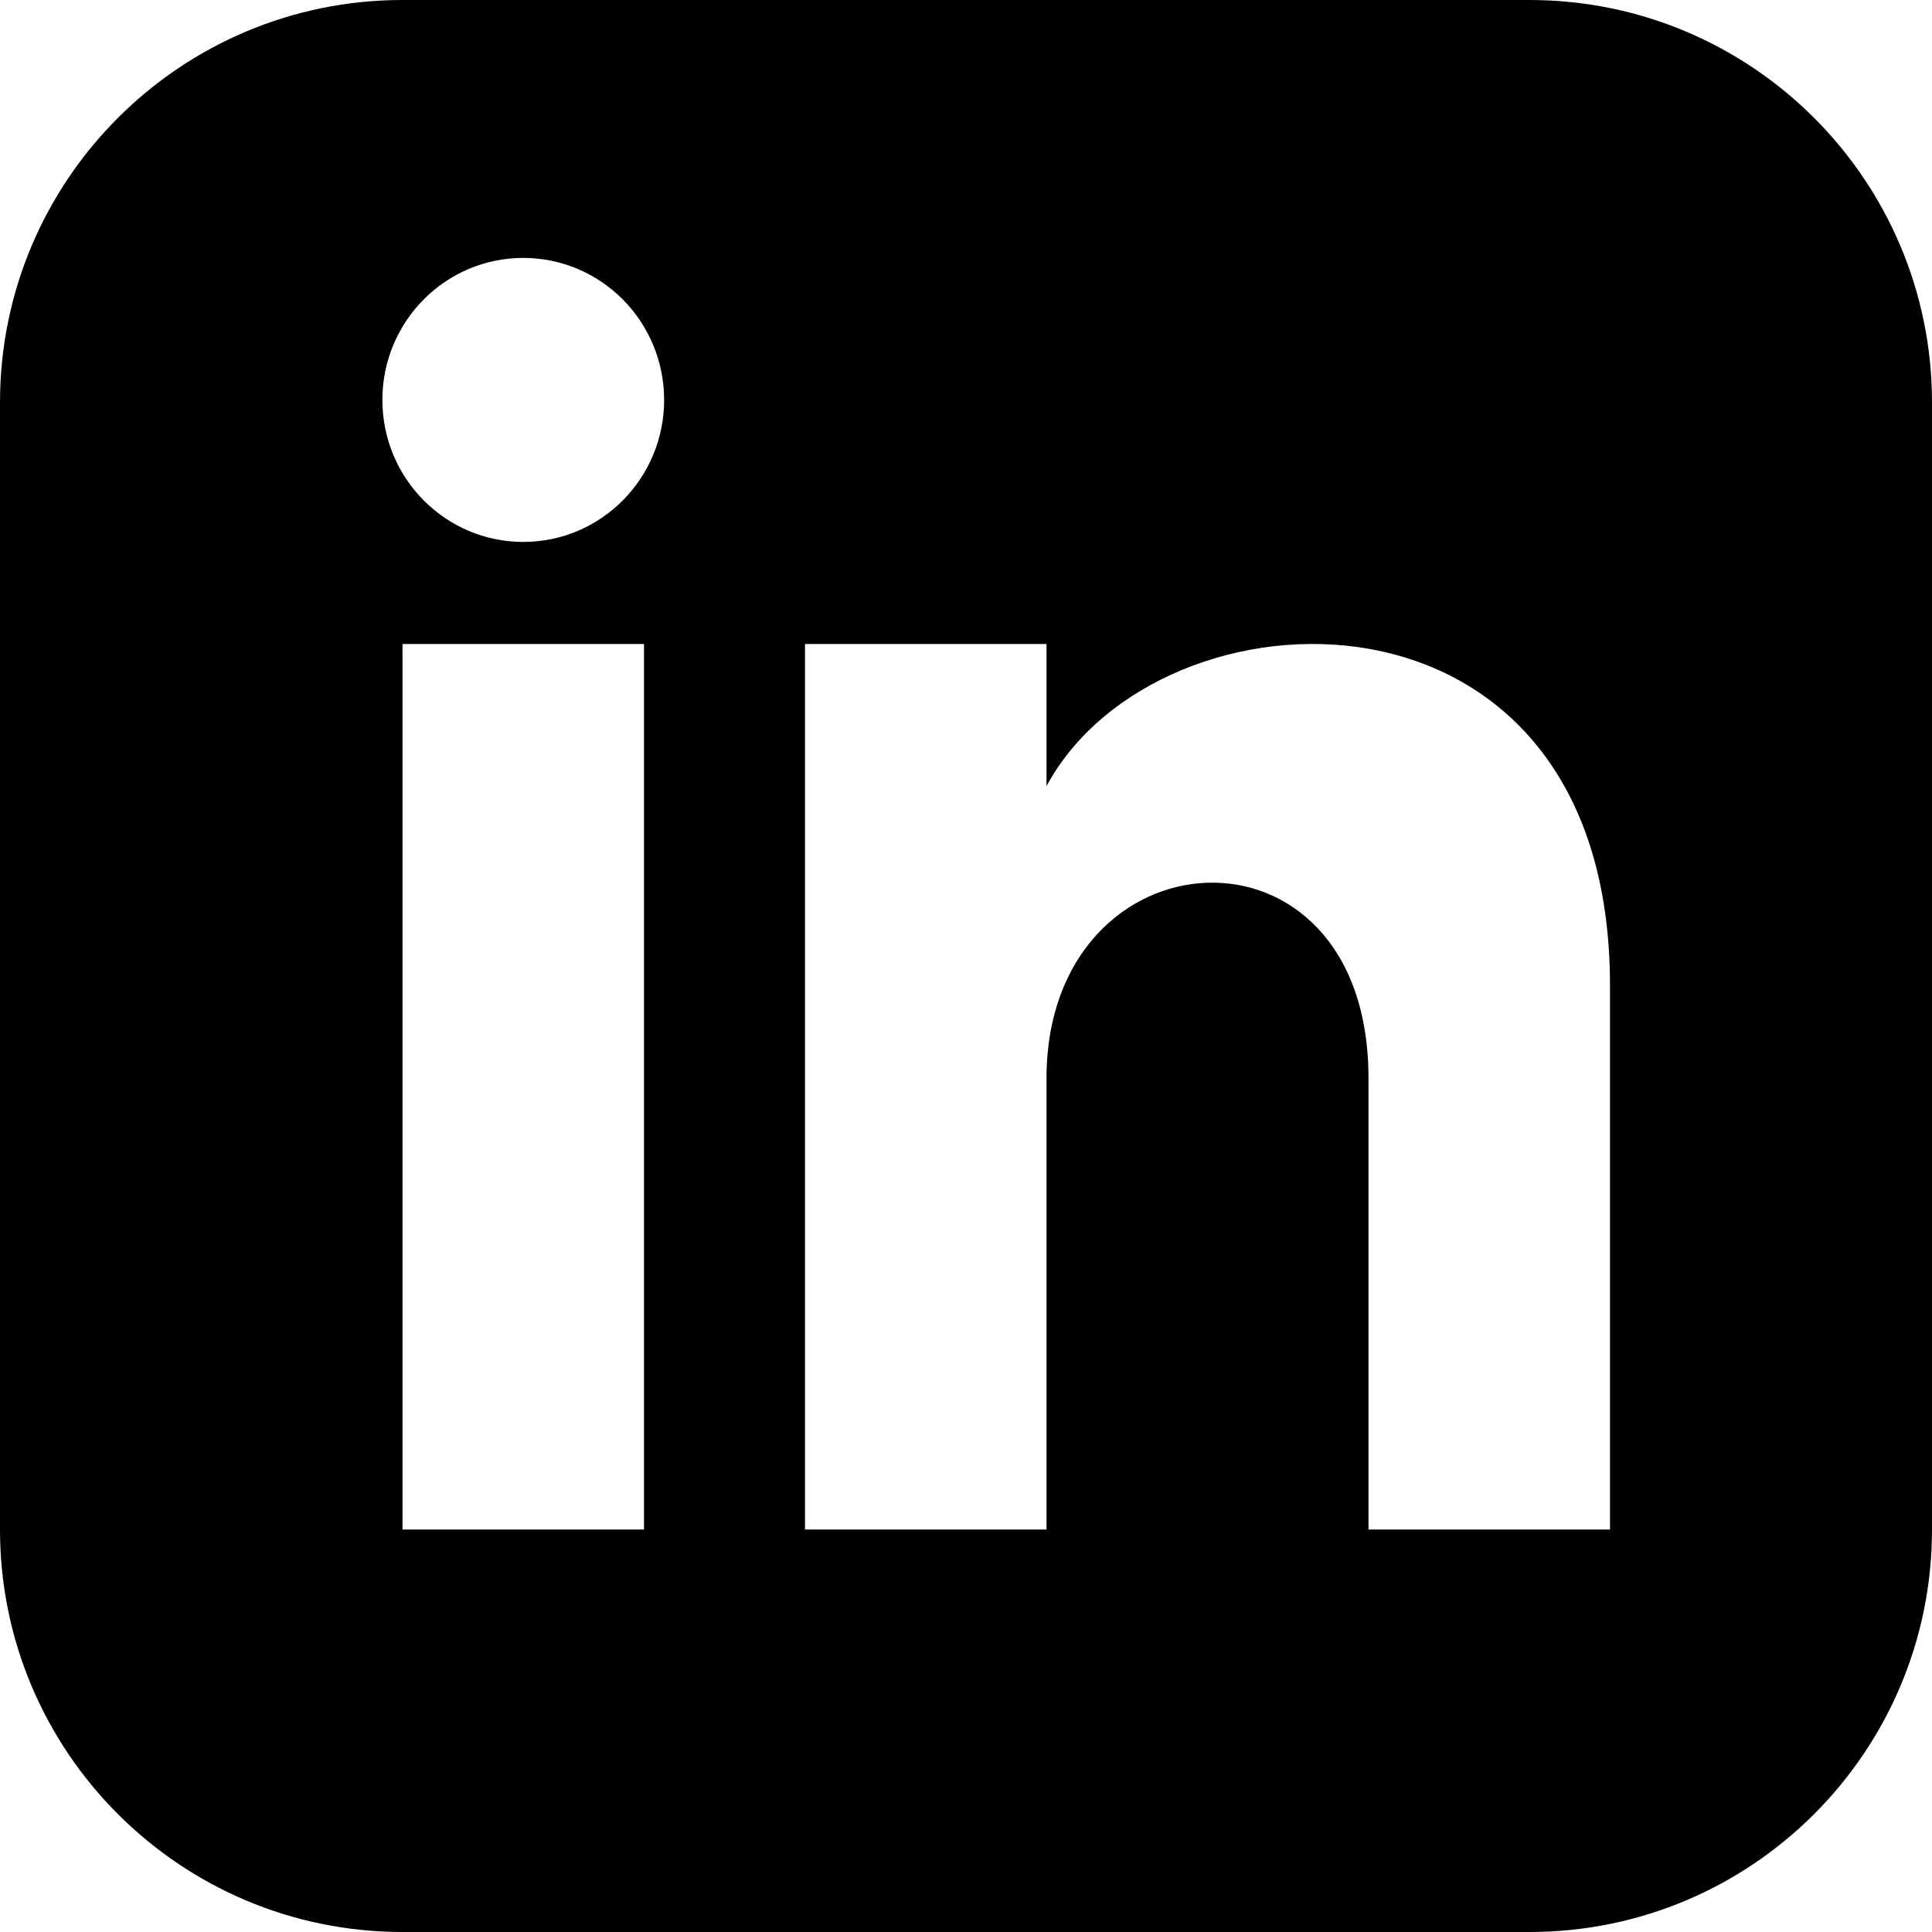
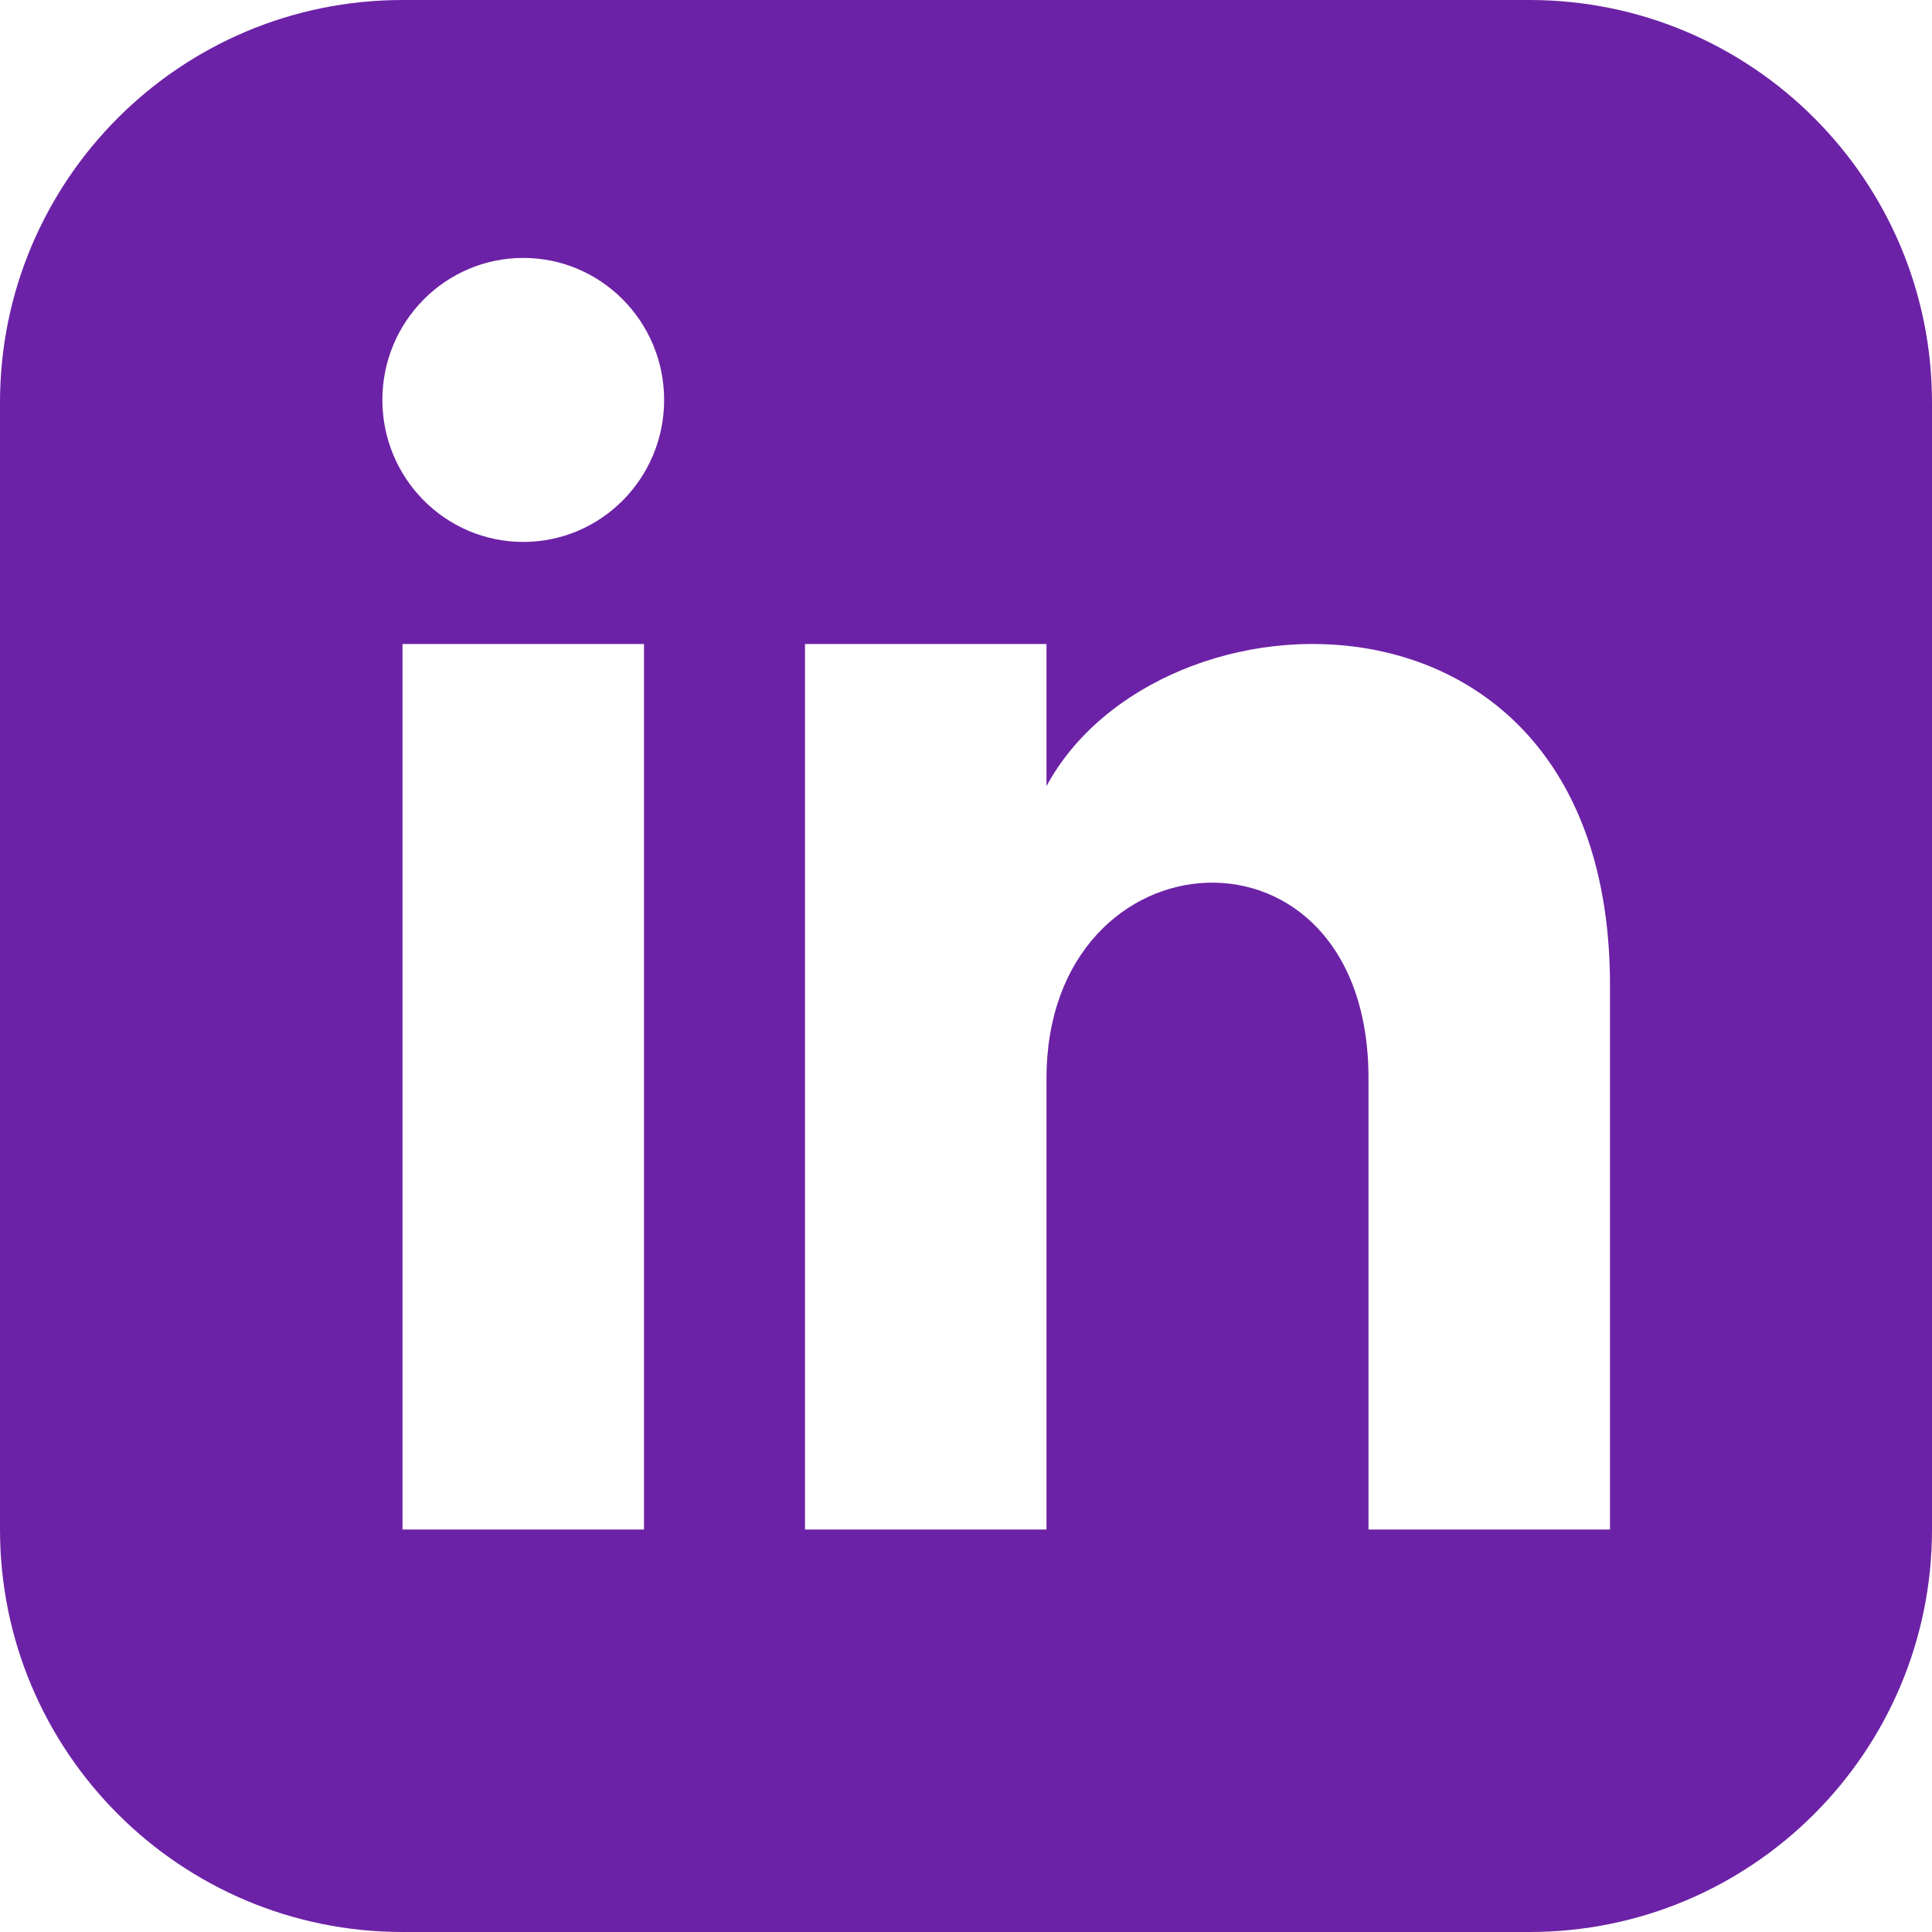
- <svg xmlns="http://www.w3.org/2000/svg" width="24" height="24" viewBox="0 0 24 24">
+ <svg xmlns="http://www.w3.org/2000/svg" fill="#6C22A6" width="24" height="24" viewBox="0 0 24 24">
  <path d="M19 0h-14c-2.761 0-5 2.239-5 5v14c0 2.761 2.239 5 5 5h14c2.762 0 5-2.239 5-5v-14c0-2.761-2.238-5-5-5zm-11 19h-3v-11h3v11zm-1.5-12.268c-.966 0-1.75-.79-1.75-1.764s.784-1.764 1.75-1.764 1.75.79 1.75 1.764-.783 1.764-1.75 1.764zm13.5 12.268h-3v-5.604c0-3.368-4-3.113-4 0v5.604h-3v-11h3v1.765c1.396-2.586 7-2.777 7 2.476v6.759z" />
</svg>
